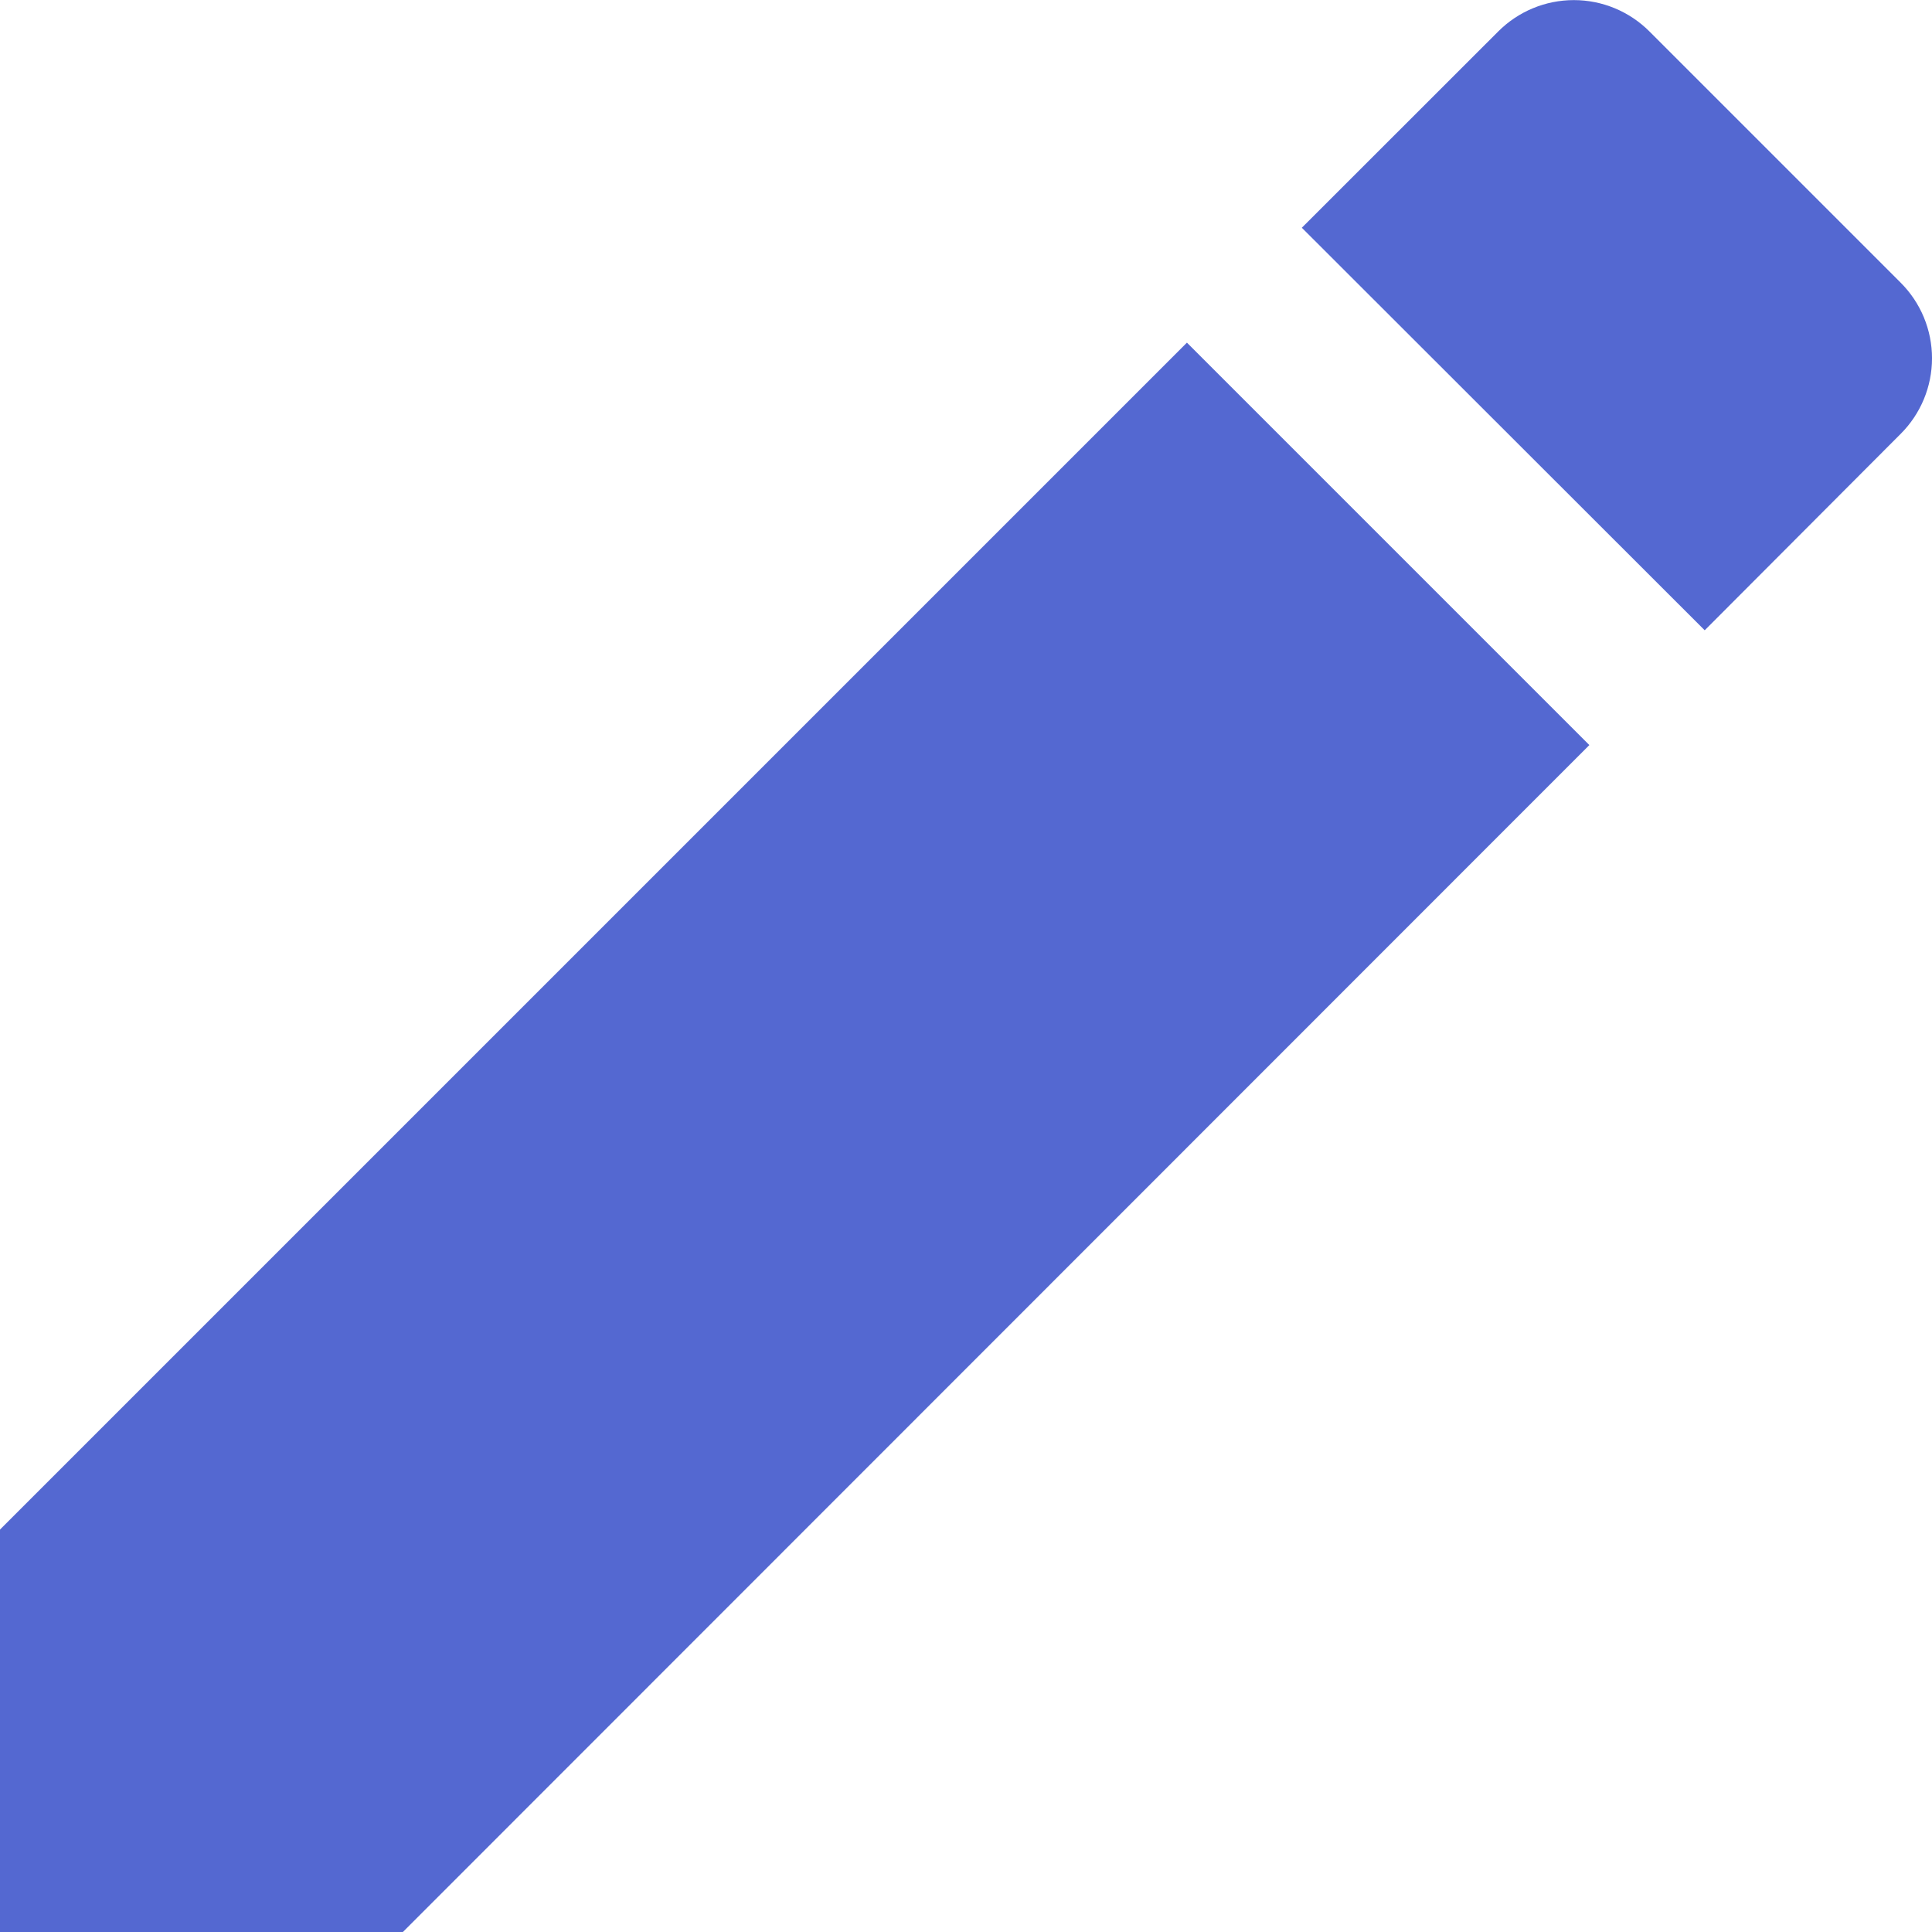
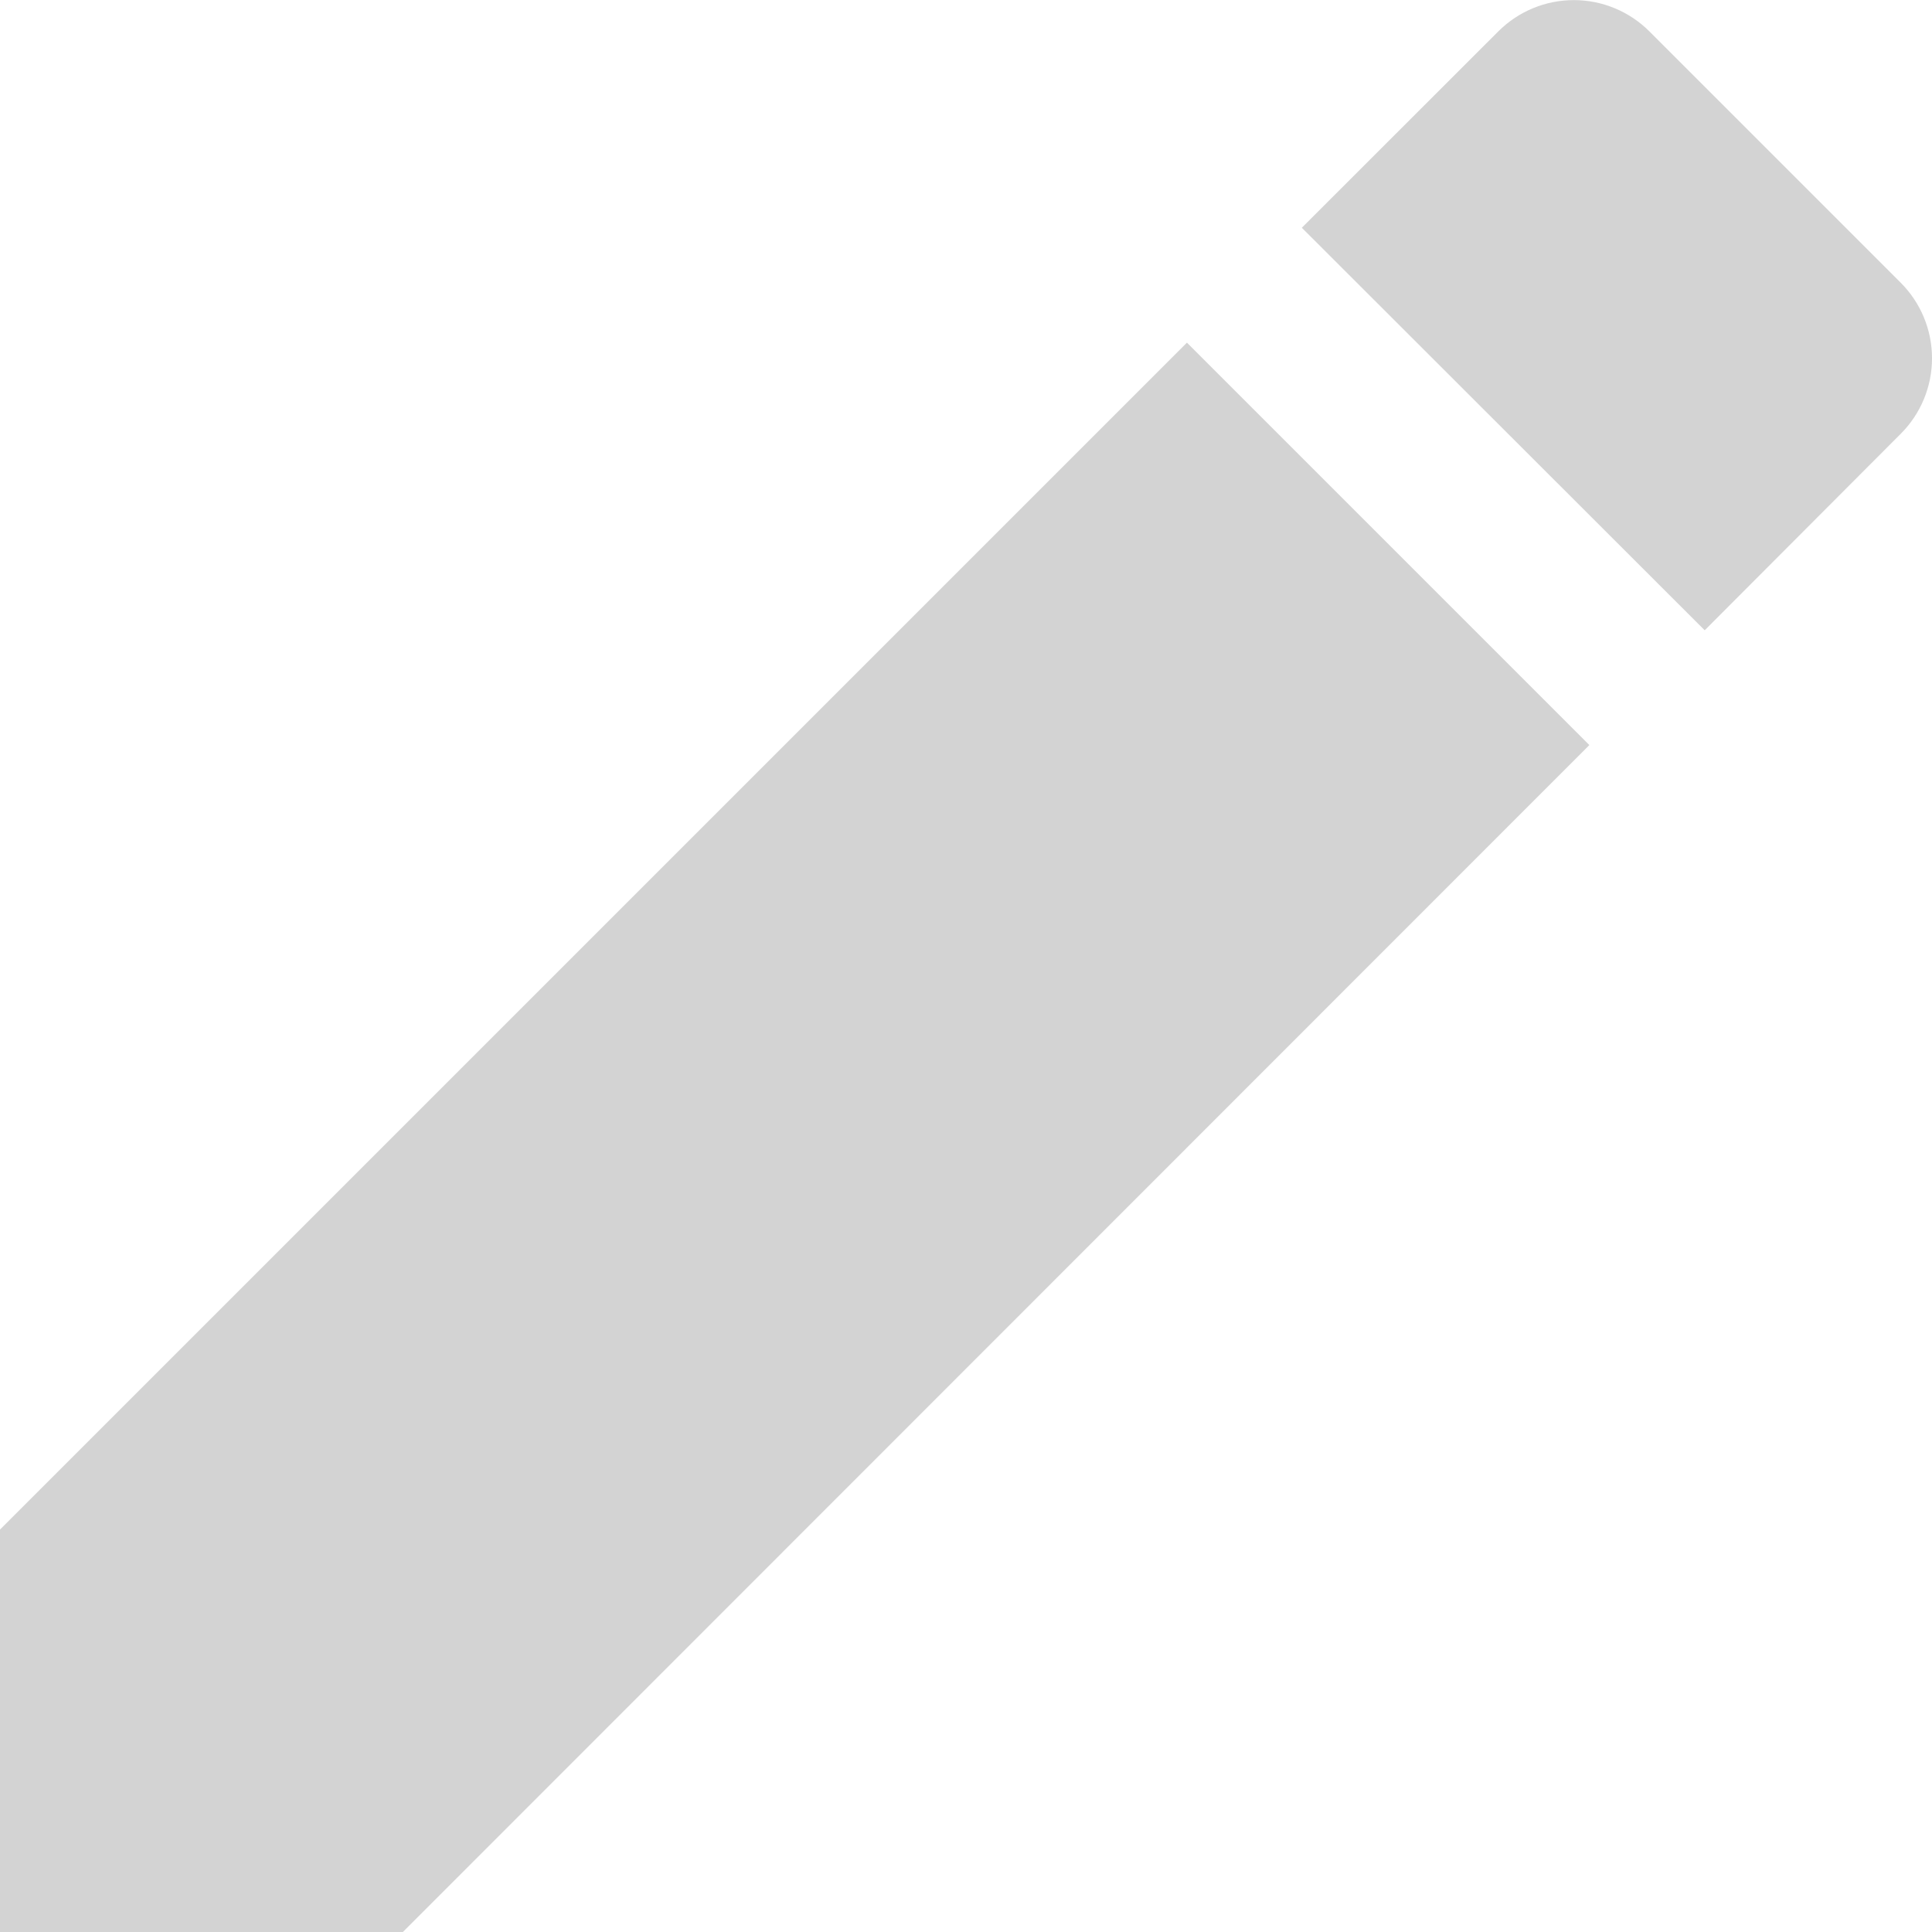
<svg xmlns="http://www.w3.org/2000/svg" width="17" height="17" viewBox="0 0 17 17">
-   <path id="Icon_material-edit" data-name="Icon material-edit" d="M4.5,17.955V21.5H8.041L18.485,11.052,14.944,7.511ZM21.224,8.314a.94.94,0,0,0,0-1.331l-2.21-2.21a.94.94,0,0,0-1.331,0L15.955,6.5,19.5,10.042Z" transform="translate(-4.5 -4.496)" fill="#5468d1" />
+   <path id="Icon_material-edit" data-name="Icon material-edit" d="M4.5,17.955V21.5H8.041L18.485,11.052,14.944,7.511ZM21.224,8.314a.94.94,0,0,0,0-1.331l-2.21-2.21a.94.94,0,0,0-1.331,0L15.955,6.5,19.5,10.042Z" transform="translate(-4.5 -4.496)" fill="#d3d3d3" />
</svg>
